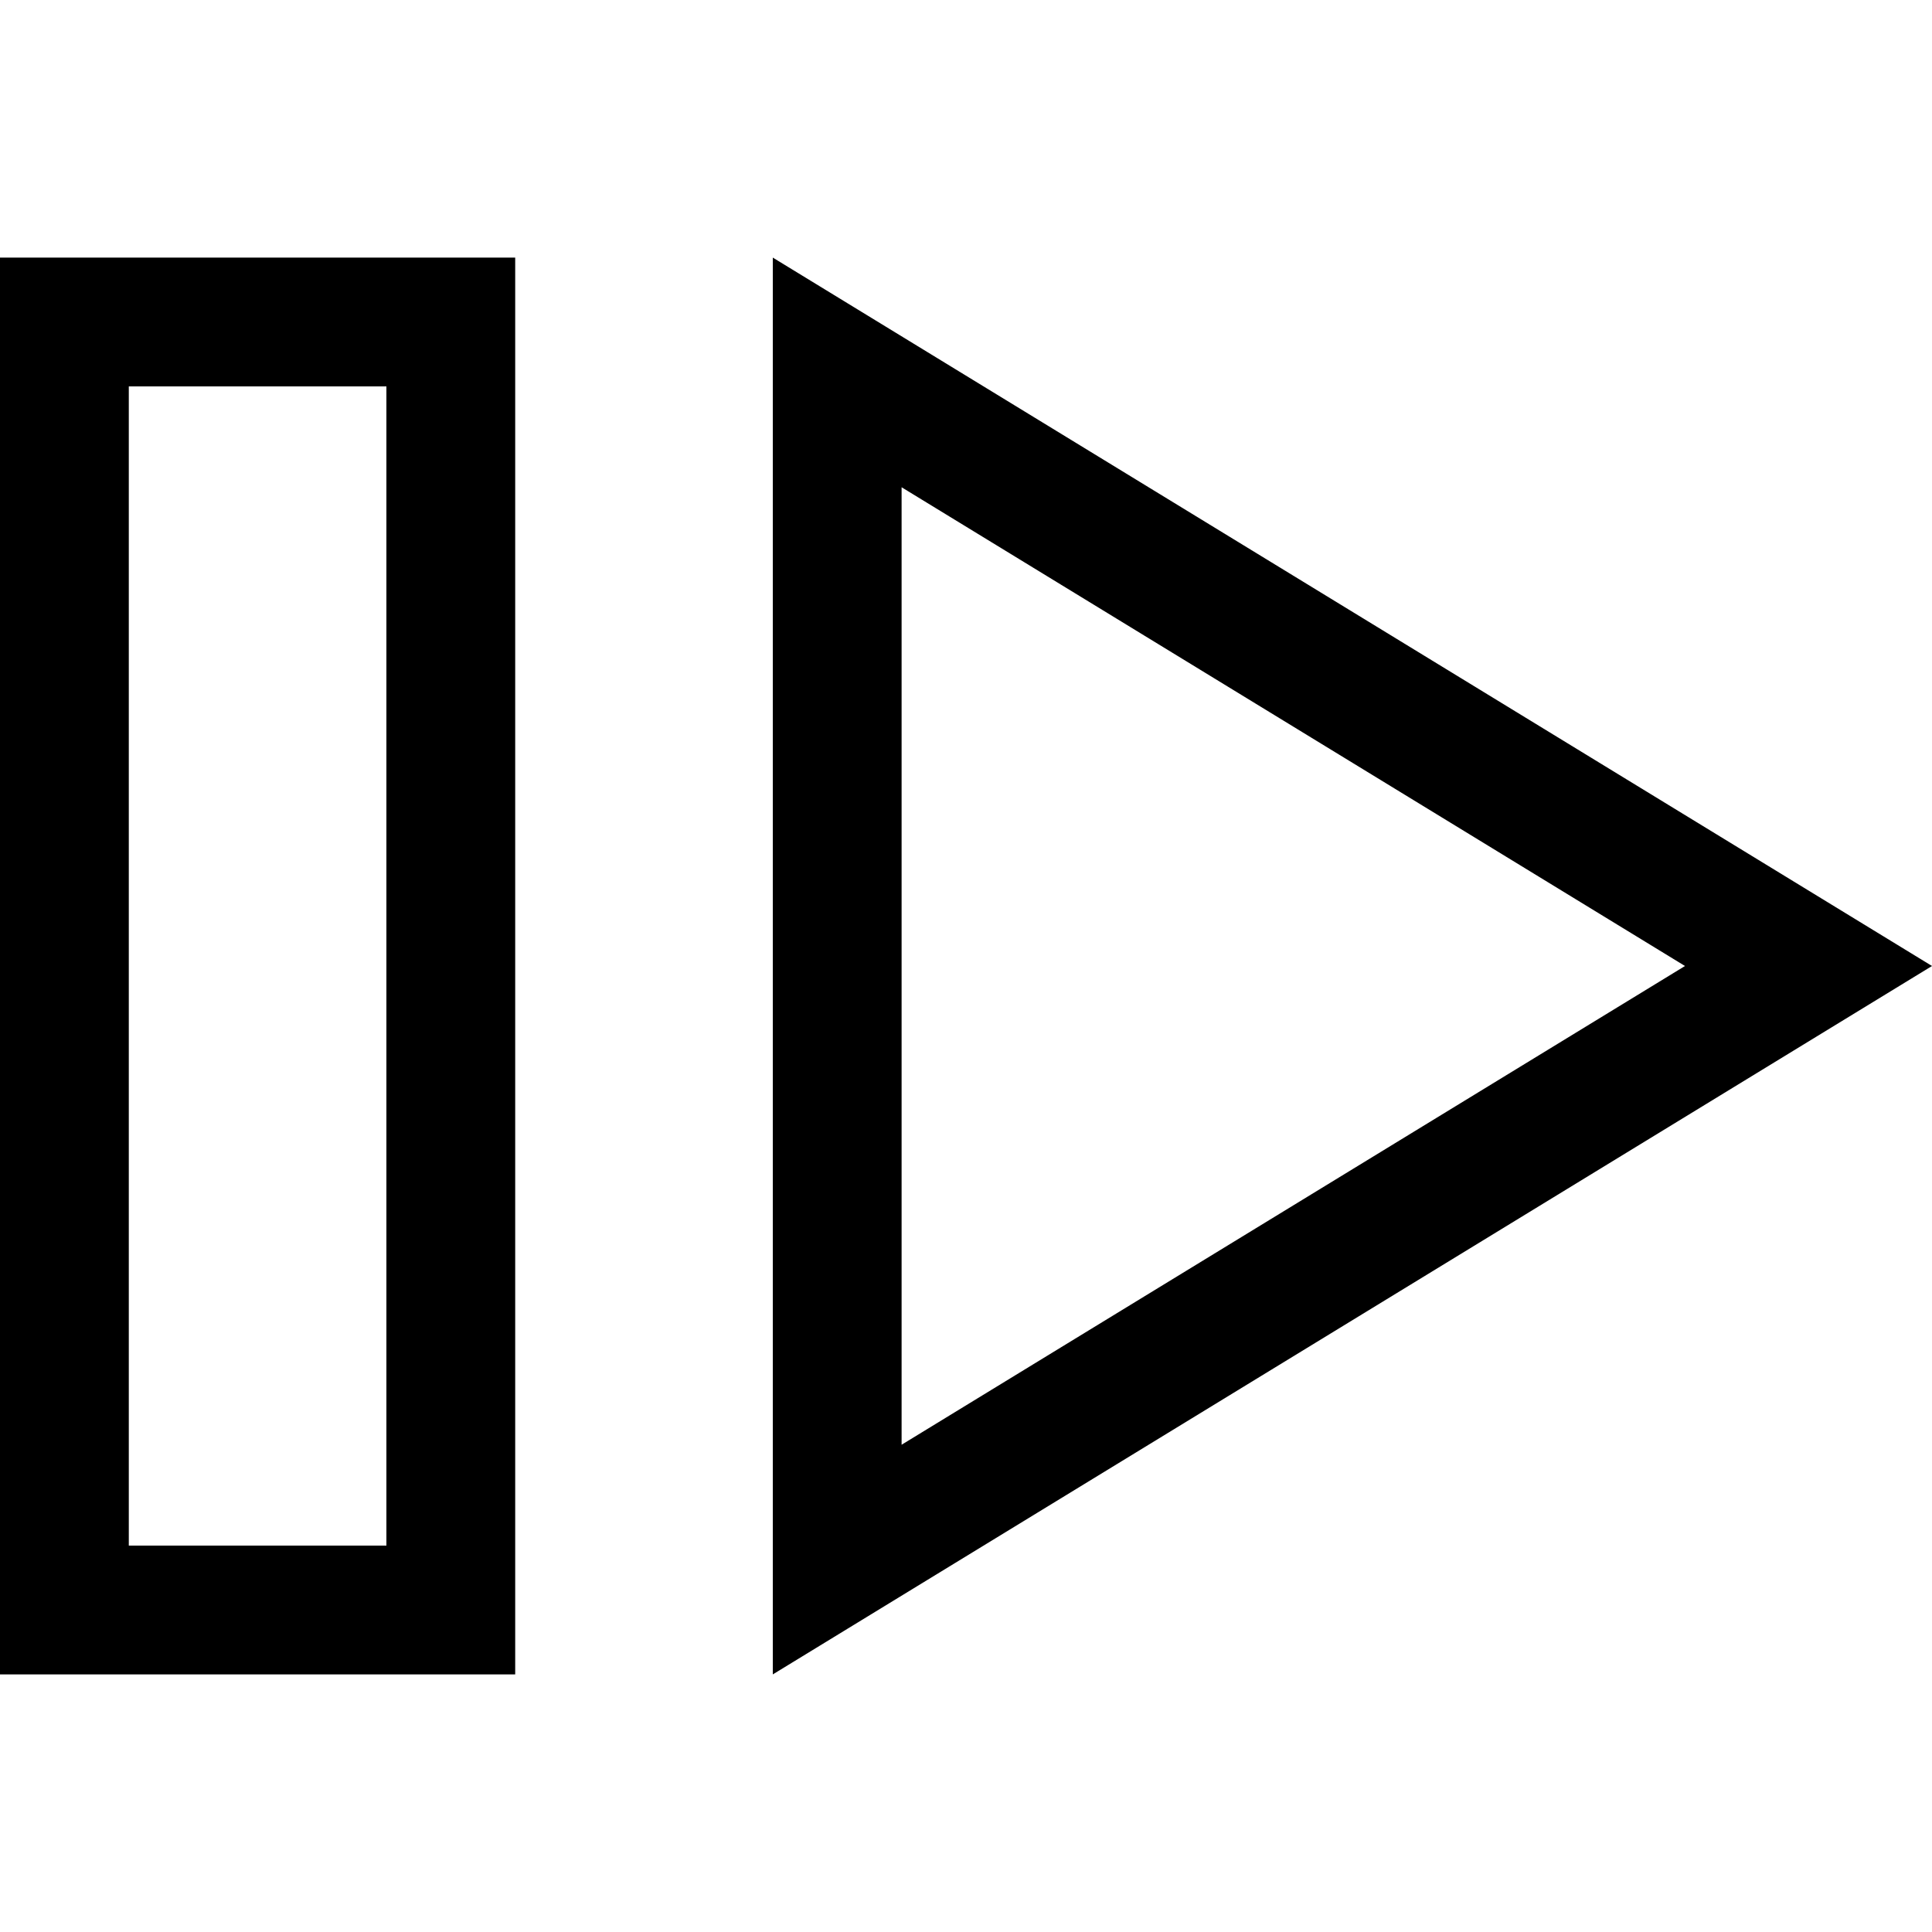
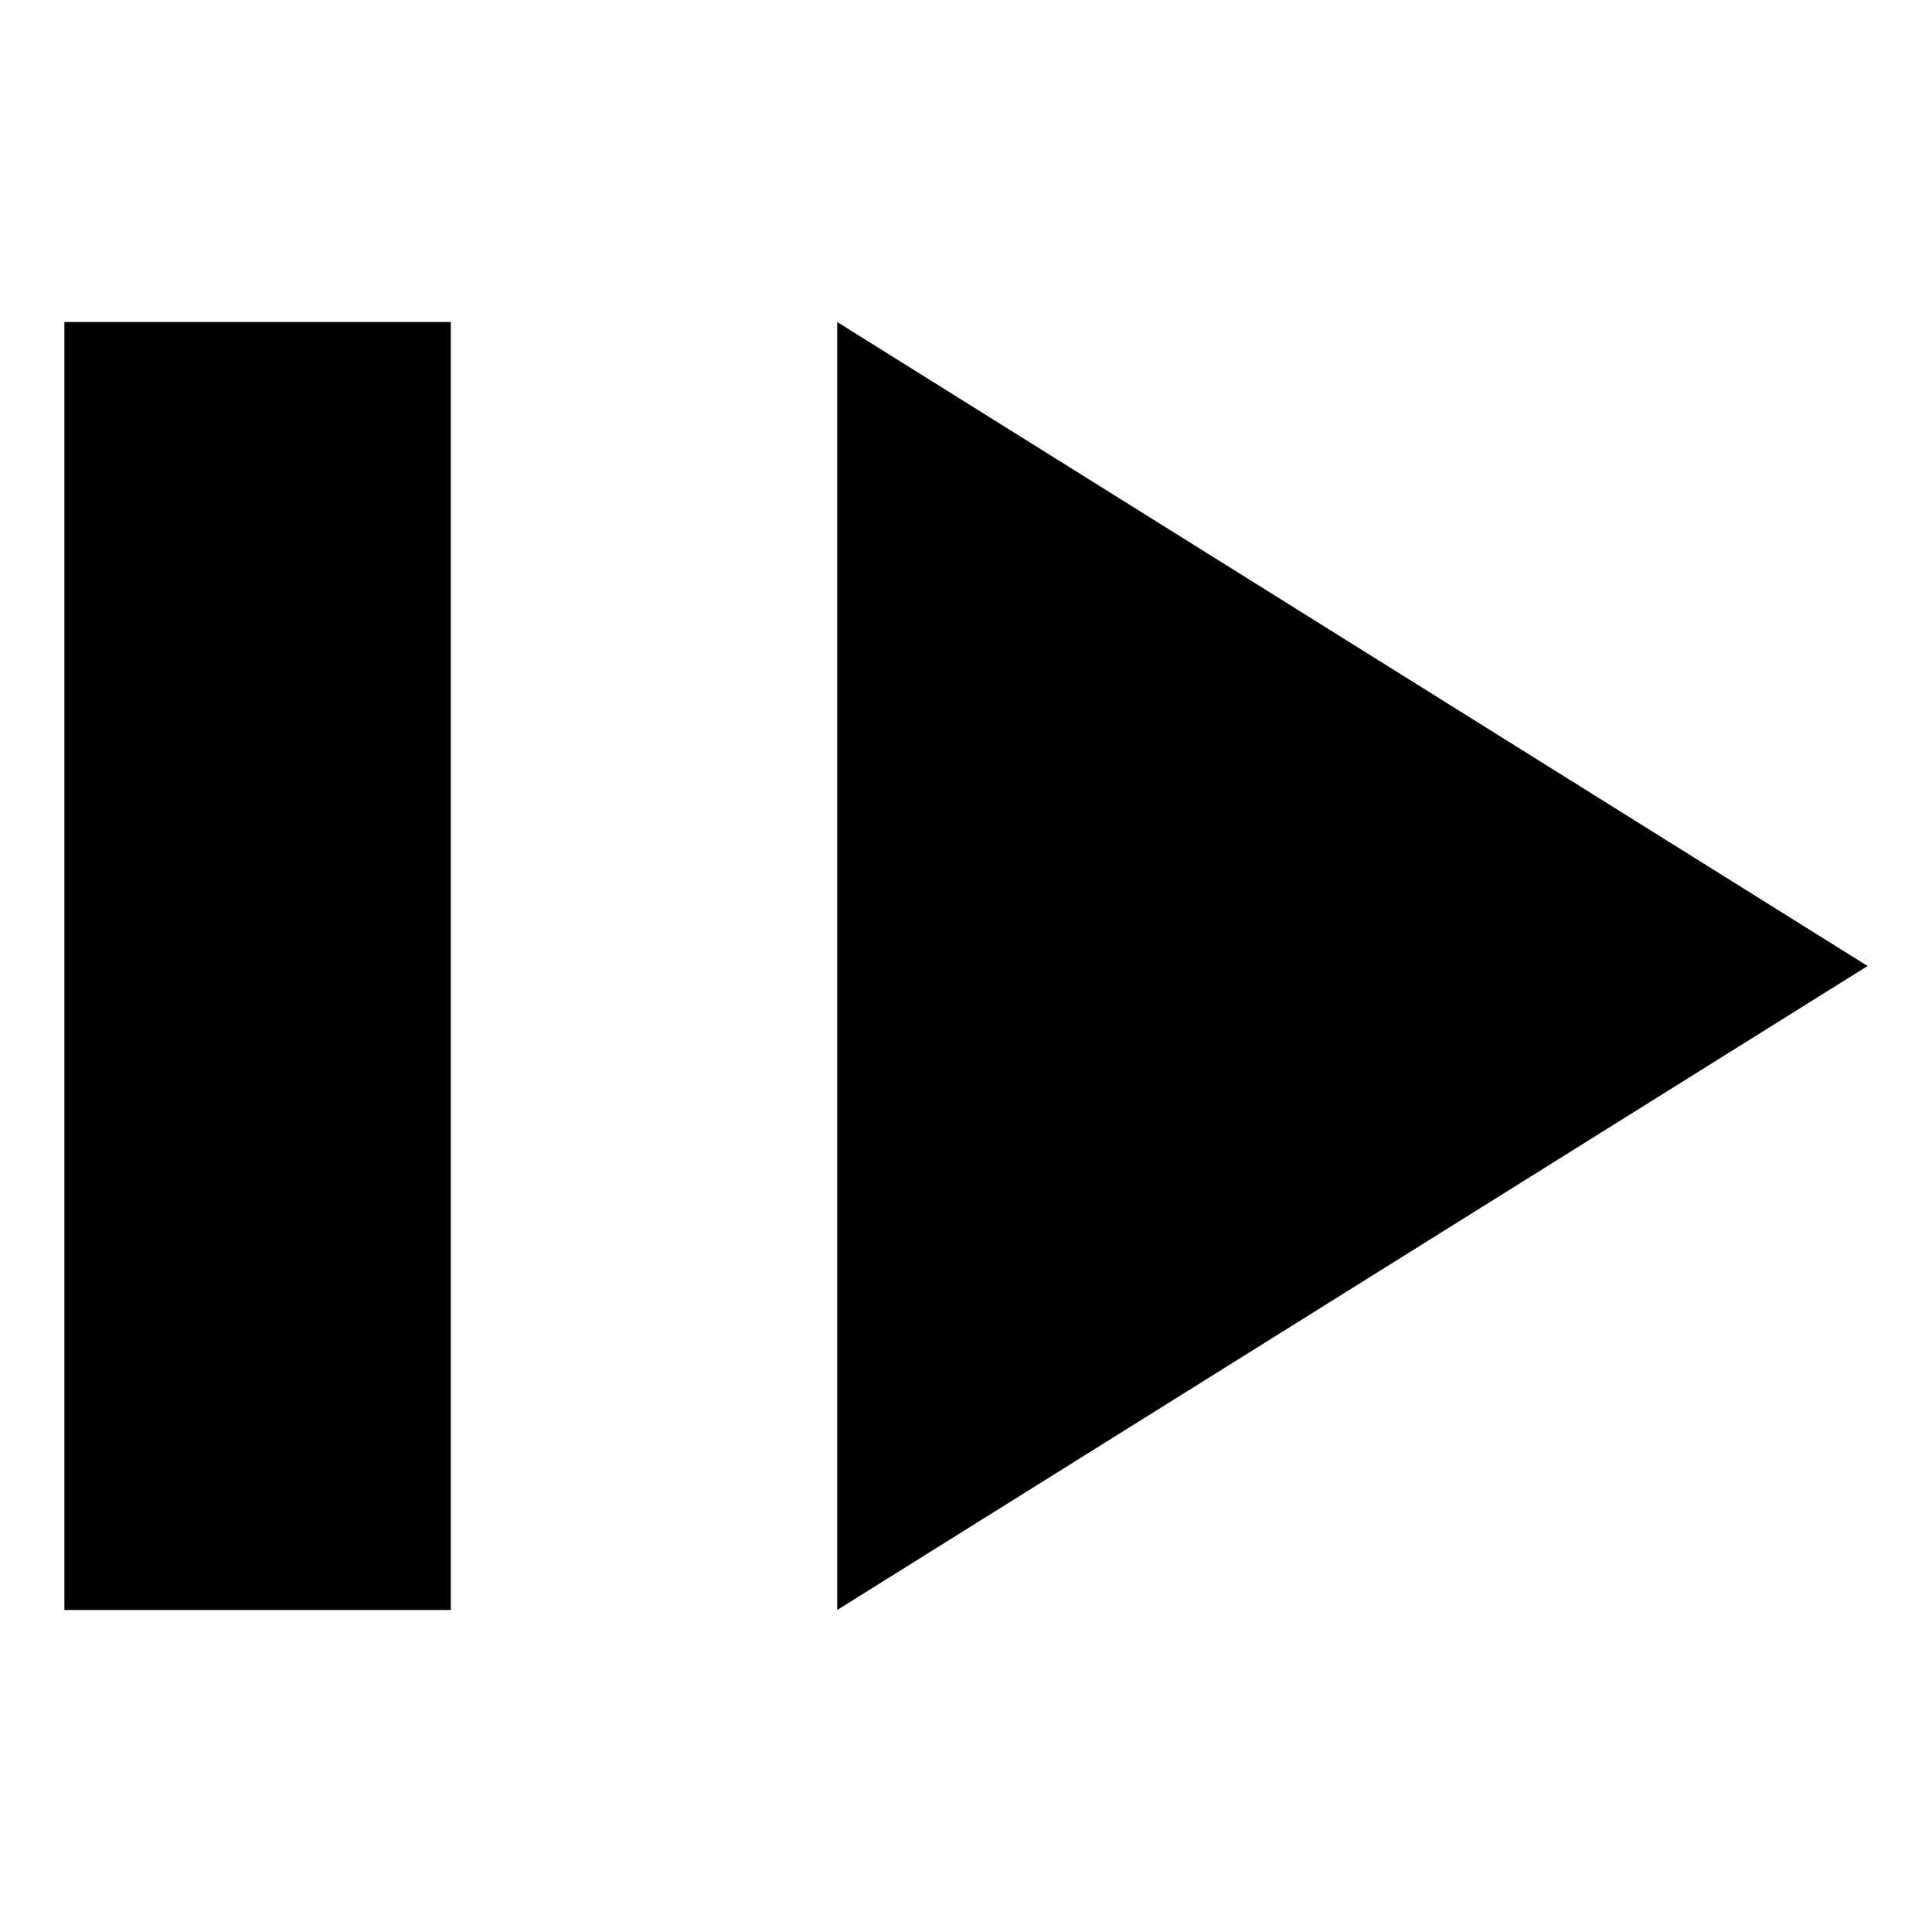
- <svg xmlns="http://www.w3.org/2000/svg" version="1.1" viewBox="0 0 15 15">
-   <clipPath id="2">
-     <path d="M 6 13 L 6 2 L 15 7.5 L 6 13 L 6 13 Z" />
-   </clipPath>
-   <path fill="none" stroke="black" stroke-width="2" clip-path="url(#2)" d="M 6 13 L 6 2 L 15 7.5 L 6 13 L 6 13 Z" />
-   <rect fill="none" stroke="black" x="0.5" y="2.5" width="3" height="10" />
+ <svg xmlns="http://www.w3.org/2000/svg" id="root" version="1.1" viewBox="0 0 15 15">
+   <path d="M 6.5 2.5 L 6.5 12.5 L 14.5 7.5 L 6.5 2.5 Z" />
+   <rect x="0.5" y="2.5" width="3" height="10" />
</svg>
